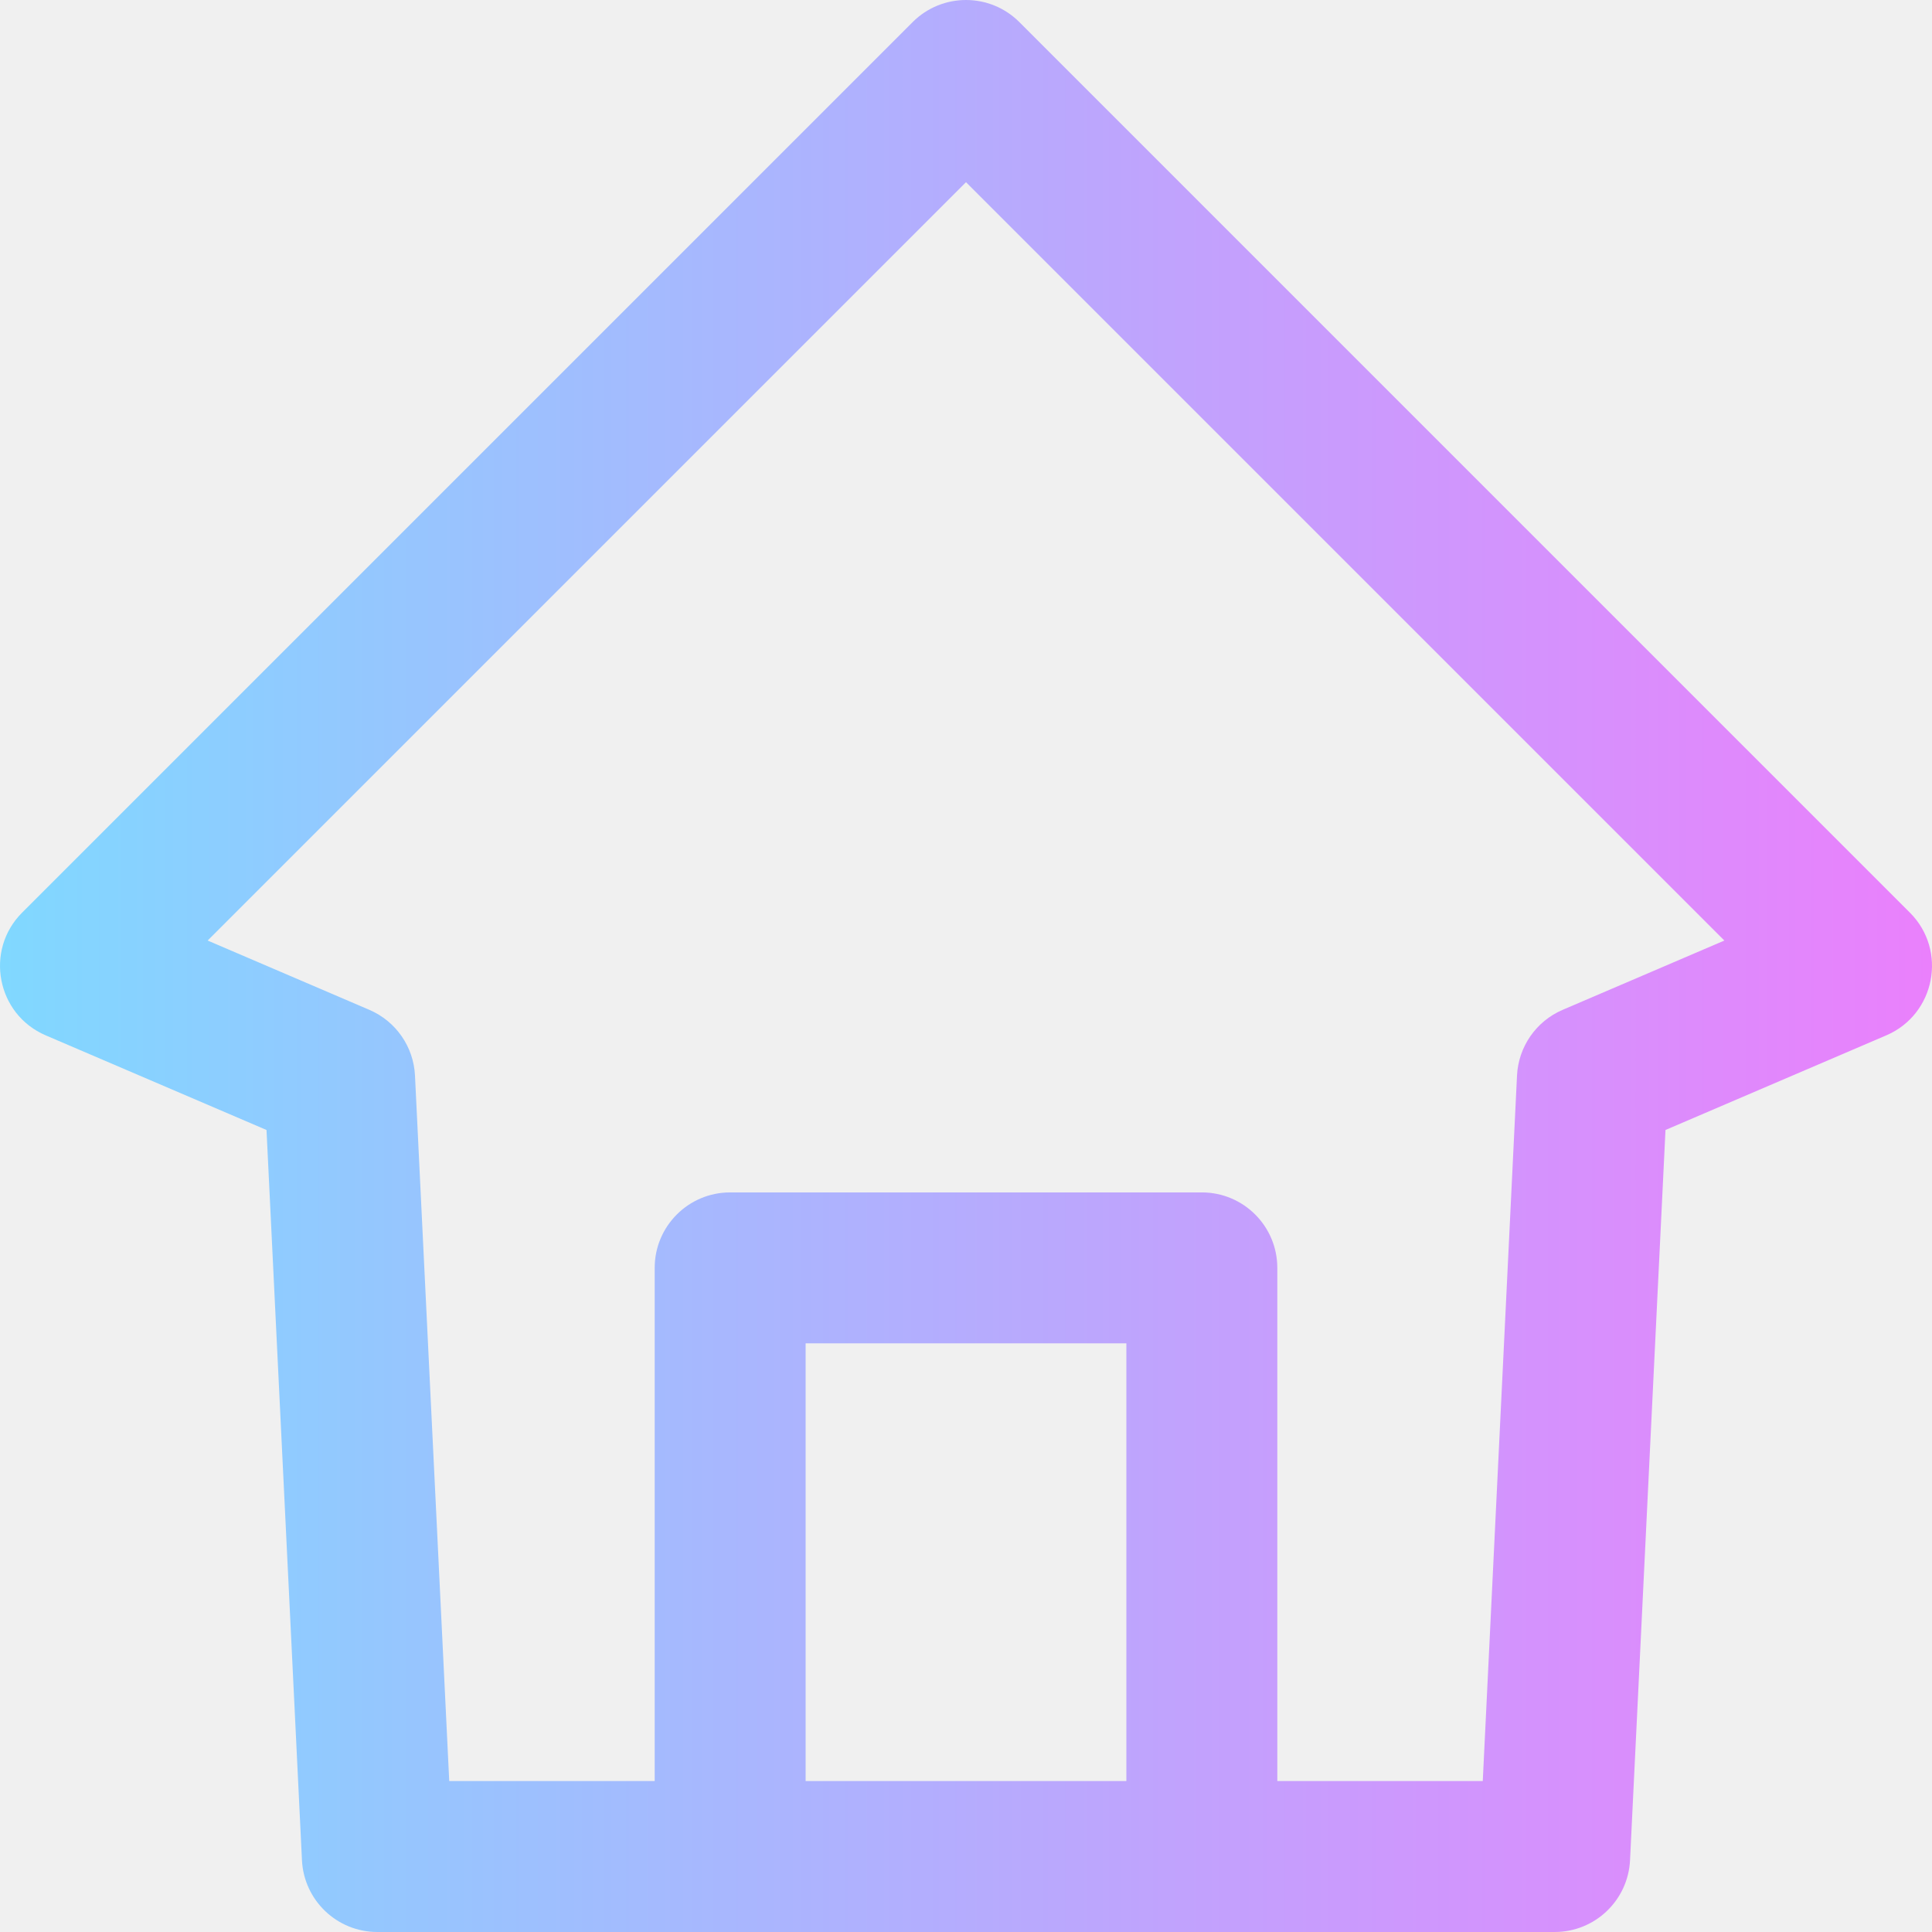
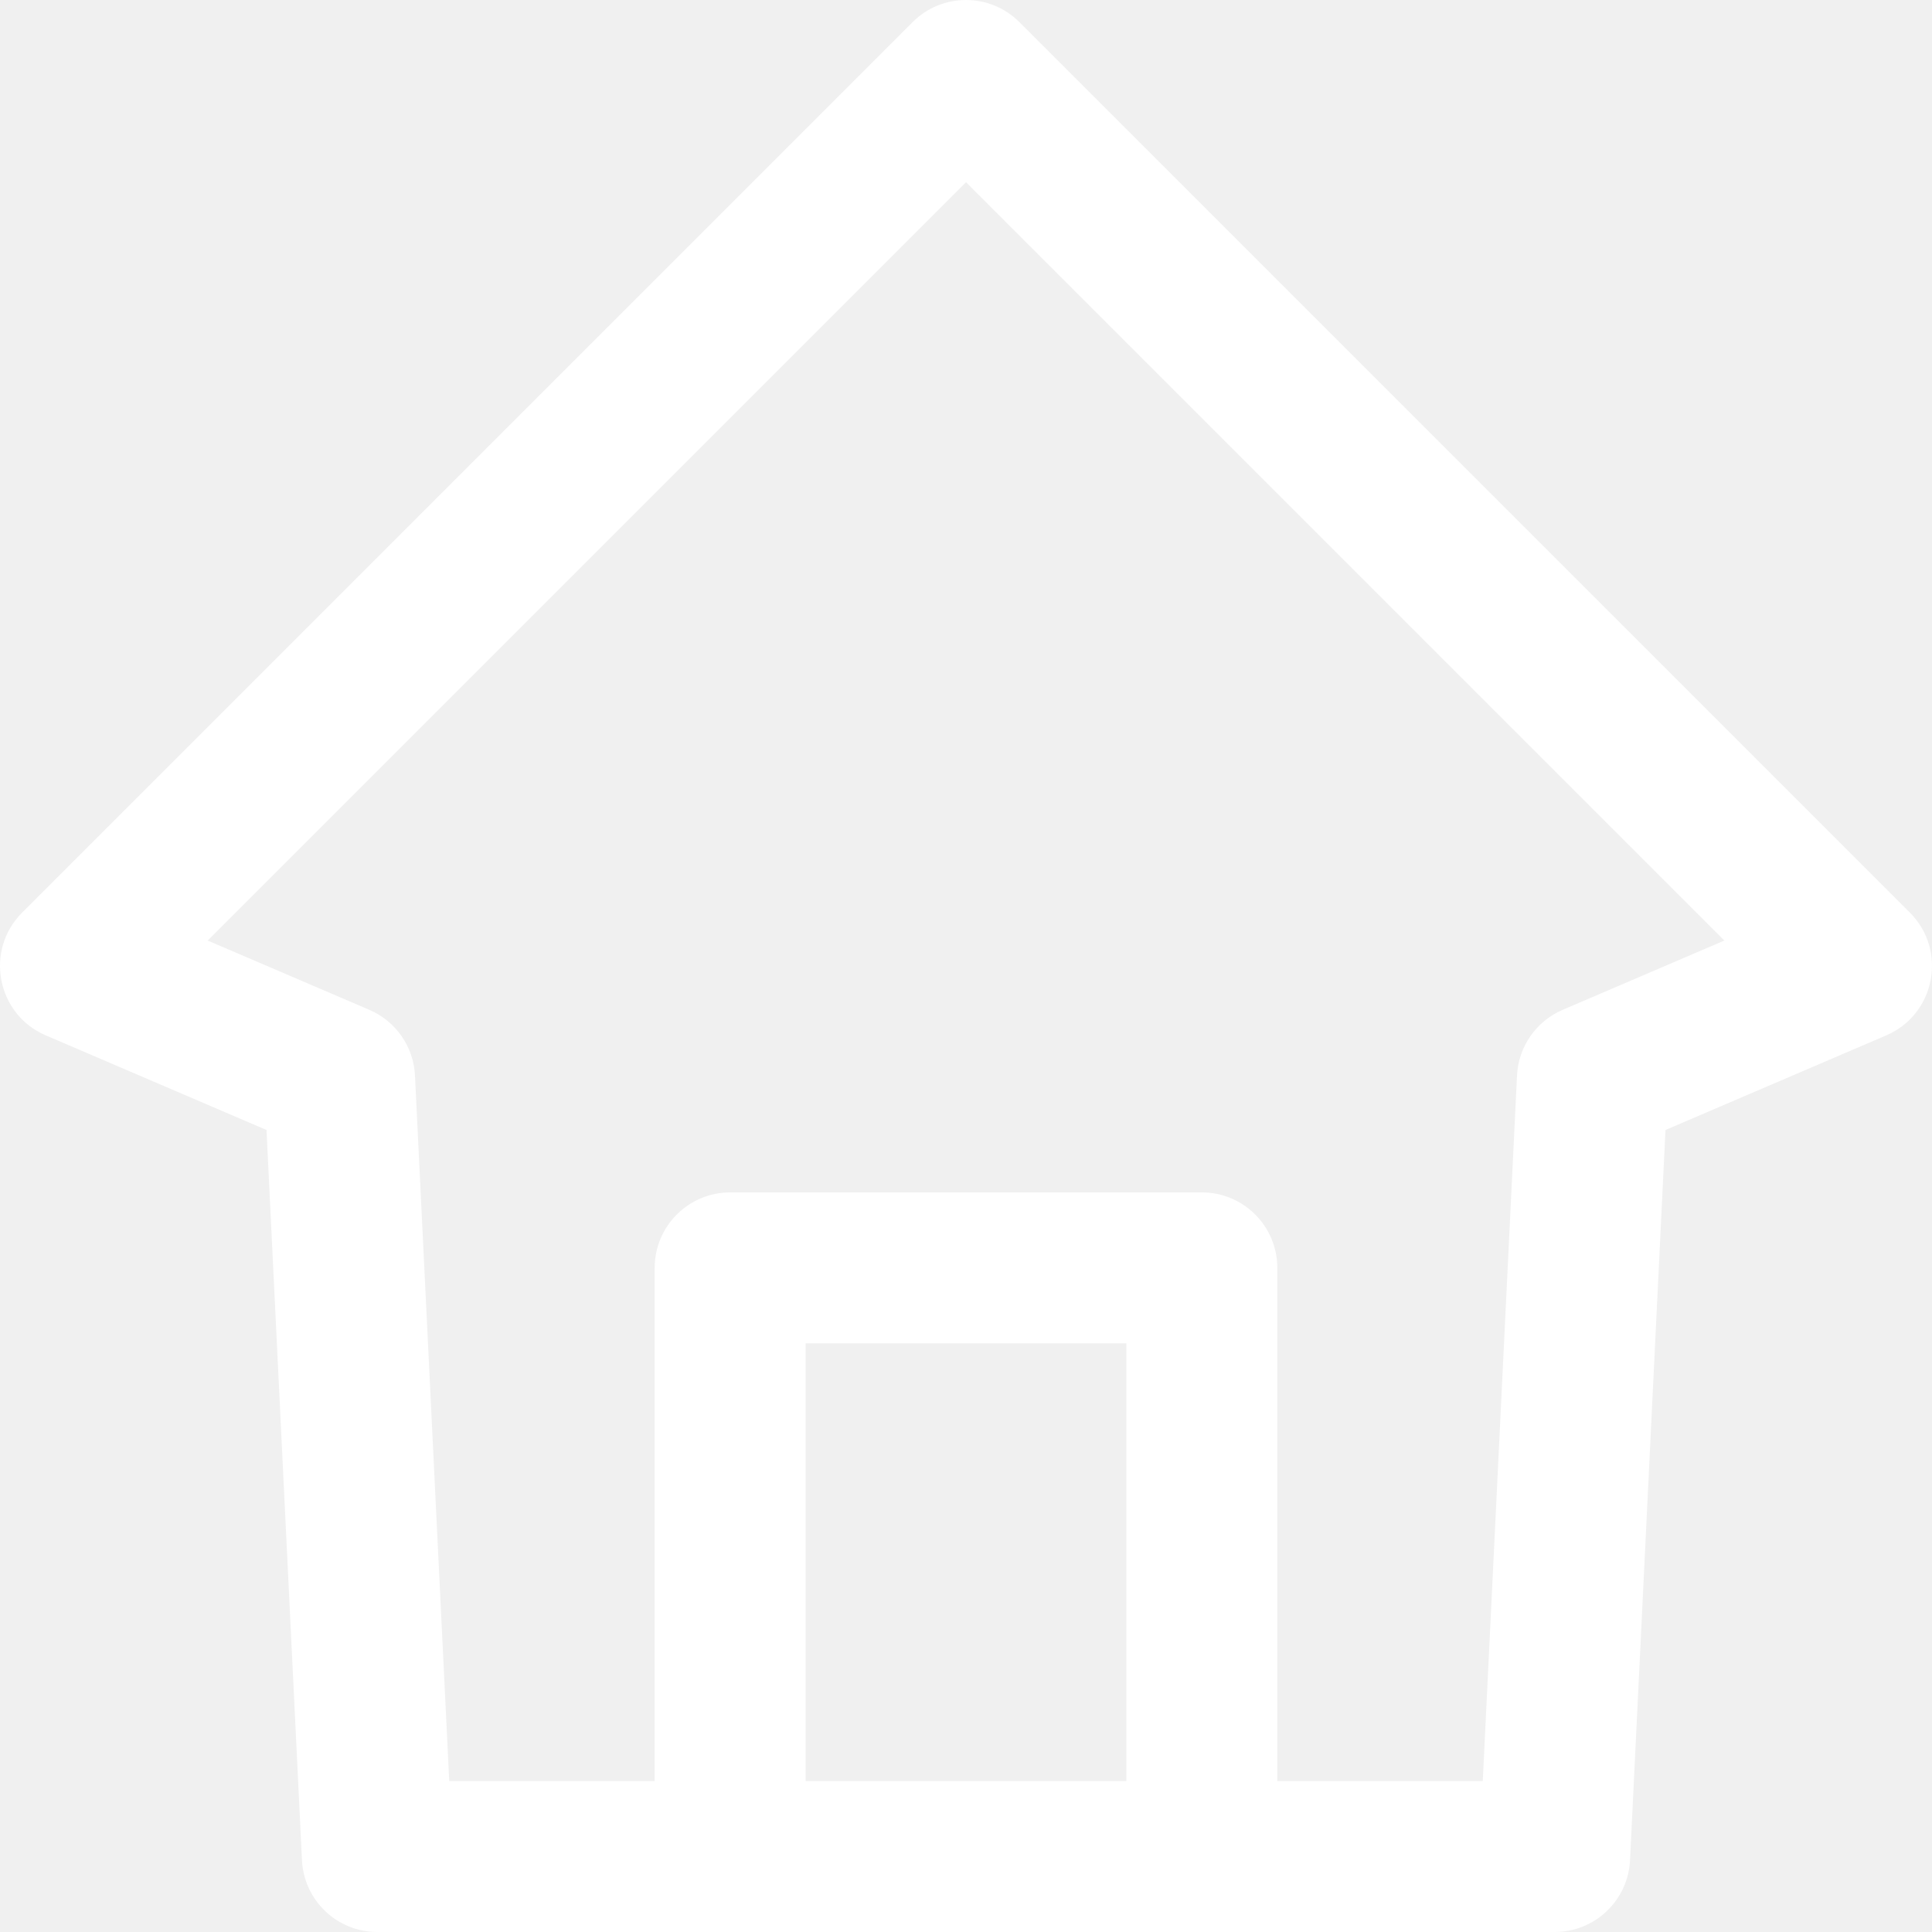
<svg xmlns="http://www.w3.org/2000/svg" id="Capa_1" enable-background="new 0 0 512 512" height="512" viewBox="0 0 512 512" width="512">
  <linearGradient id="SVGID_1_" gradientUnits="userSpaceOnUse" x1="0" x2="512" y1="256" y2="256">
-     <stop offset="0" stop-color="#80d8ff" />
-     <stop offset="1" stop-color="#ea80fc" />
+     <stop offset="0" stop-color="#fff" />
+     <stop offset="1" stop-color="#fff" />
  </linearGradient>
-   <path d="m506.144 241.858-236.002-236c-7.811-7.811-20.474-7.811-28.284 0l-236.002 236c-9.989 9.991-6.738 26.953 6.264 32.525l58.509 25.075 9.394 193.512c.515 10.656 9.306 19.03 19.975 19.03h312.003c10.669 0 19.46-8.374 19.977-19.03l9.394-193.512 58.509-25.075c12.985-5.565 16.265-22.522 6.263-32.525zm-207.644 230.142h-85.001v-115.999h85.001zm115.623-204.383c-7.031 3.013-11.727 9.772-12.098 17.413l-9.077 186.97h-54.448v-135.999c0-11.046-8.954-20-20-20h-125.001c-11.046 0-20 8.954-20 20v135.999h-54.447l-9.076-186.97c-.371-7.641-5.067-14.4-12.098-17.413l-42.848-18.363 200.97-200.969 200.971 200.97z" fill="url(#SVGID_1_)" />
+   <path d="m506.144 241.858-236.002-236c-7.811-7.811-20.474-7.811-28.284 0l-236.002 236c-9.989 9.991-6.738 26.953 6.264 32.525l58.509 25.075 9.394 193.512c.515 10.656 9.306 19.03 19.975 19.03h312.003c10.669 0 19.46-8.374 19.977-19.03l9.394-193.512 58.509-25.075c12.985-5.565 16.265-22.522 6.263-32.525zm-207.644 230.142h-85.001v-115.999h85.001zm115.623-204.383c-7.031 3.013-11.727 9.772-12.098 17.413l-9.077 186.97h-54.448v-135.999c0-11.046-8.954-20-20-20h-125.001c-11.046 0-20 8.954-20 20v135.999h-54.447l-9.076-186.97c-.371-7.641-5.067-14.4-12.098-17.413l-42.848-18.363 200.97-200.969 200.971 200.97z" fill="#fff" />
</svg>
